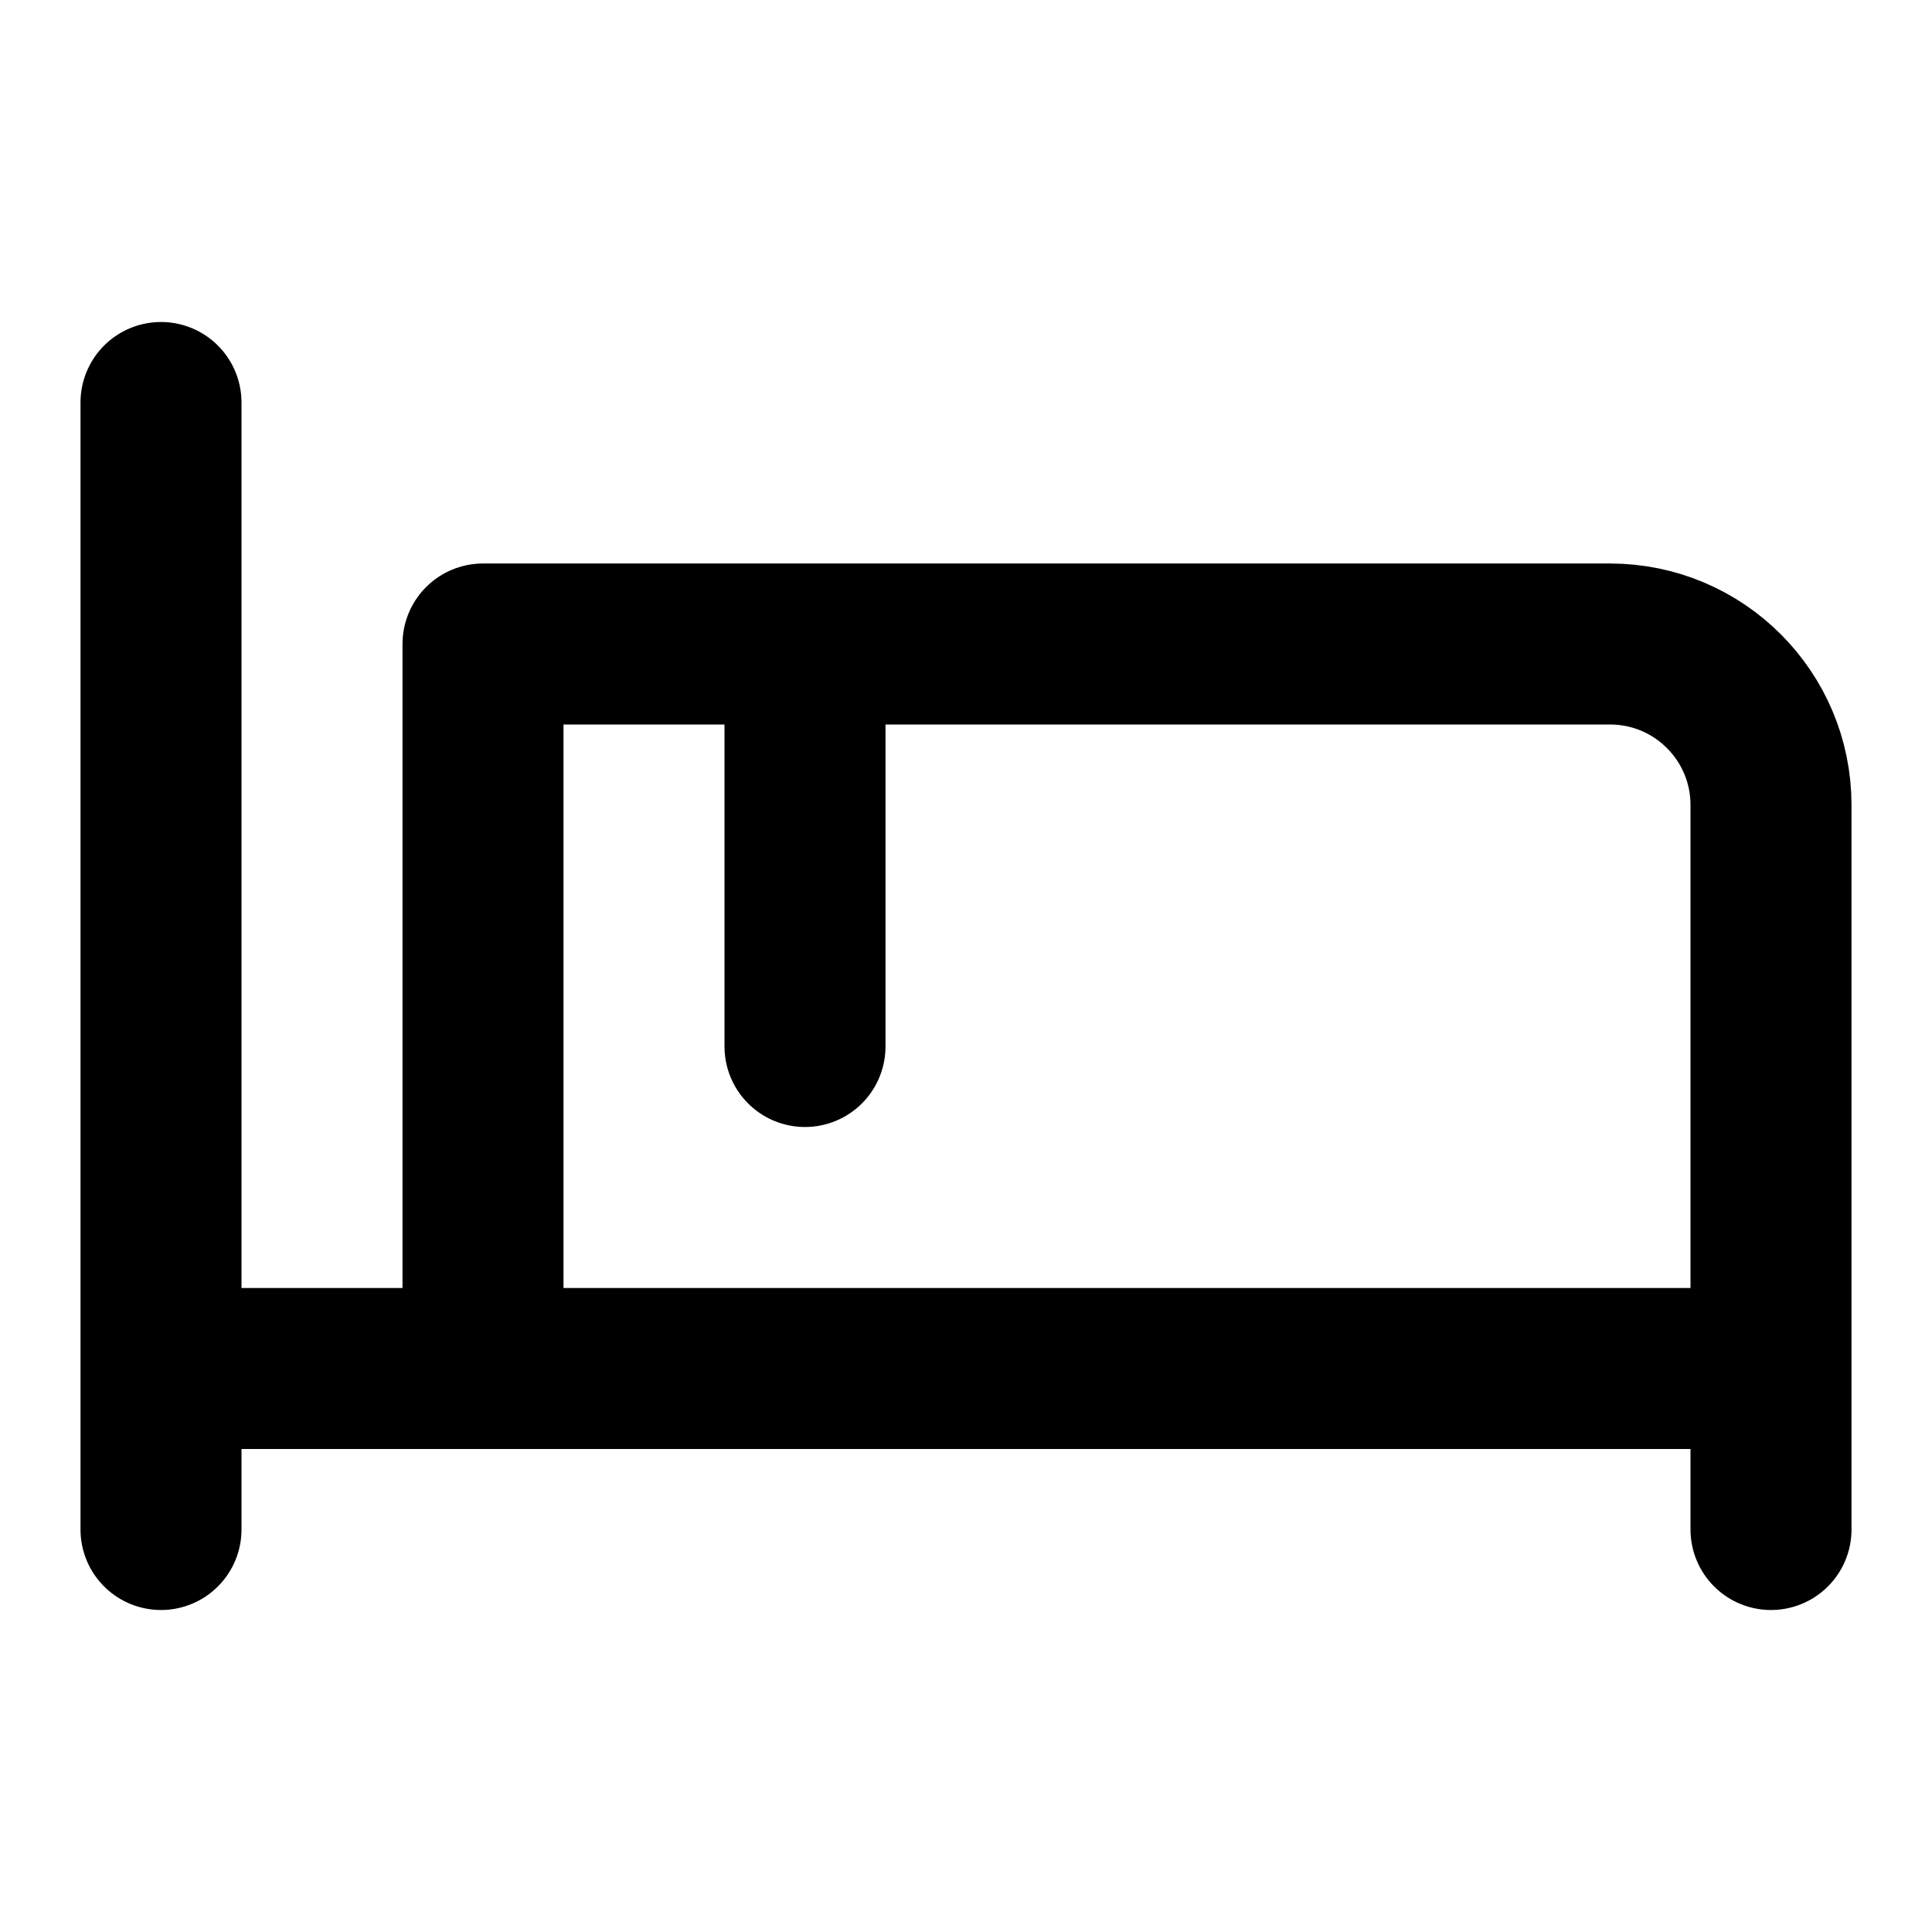
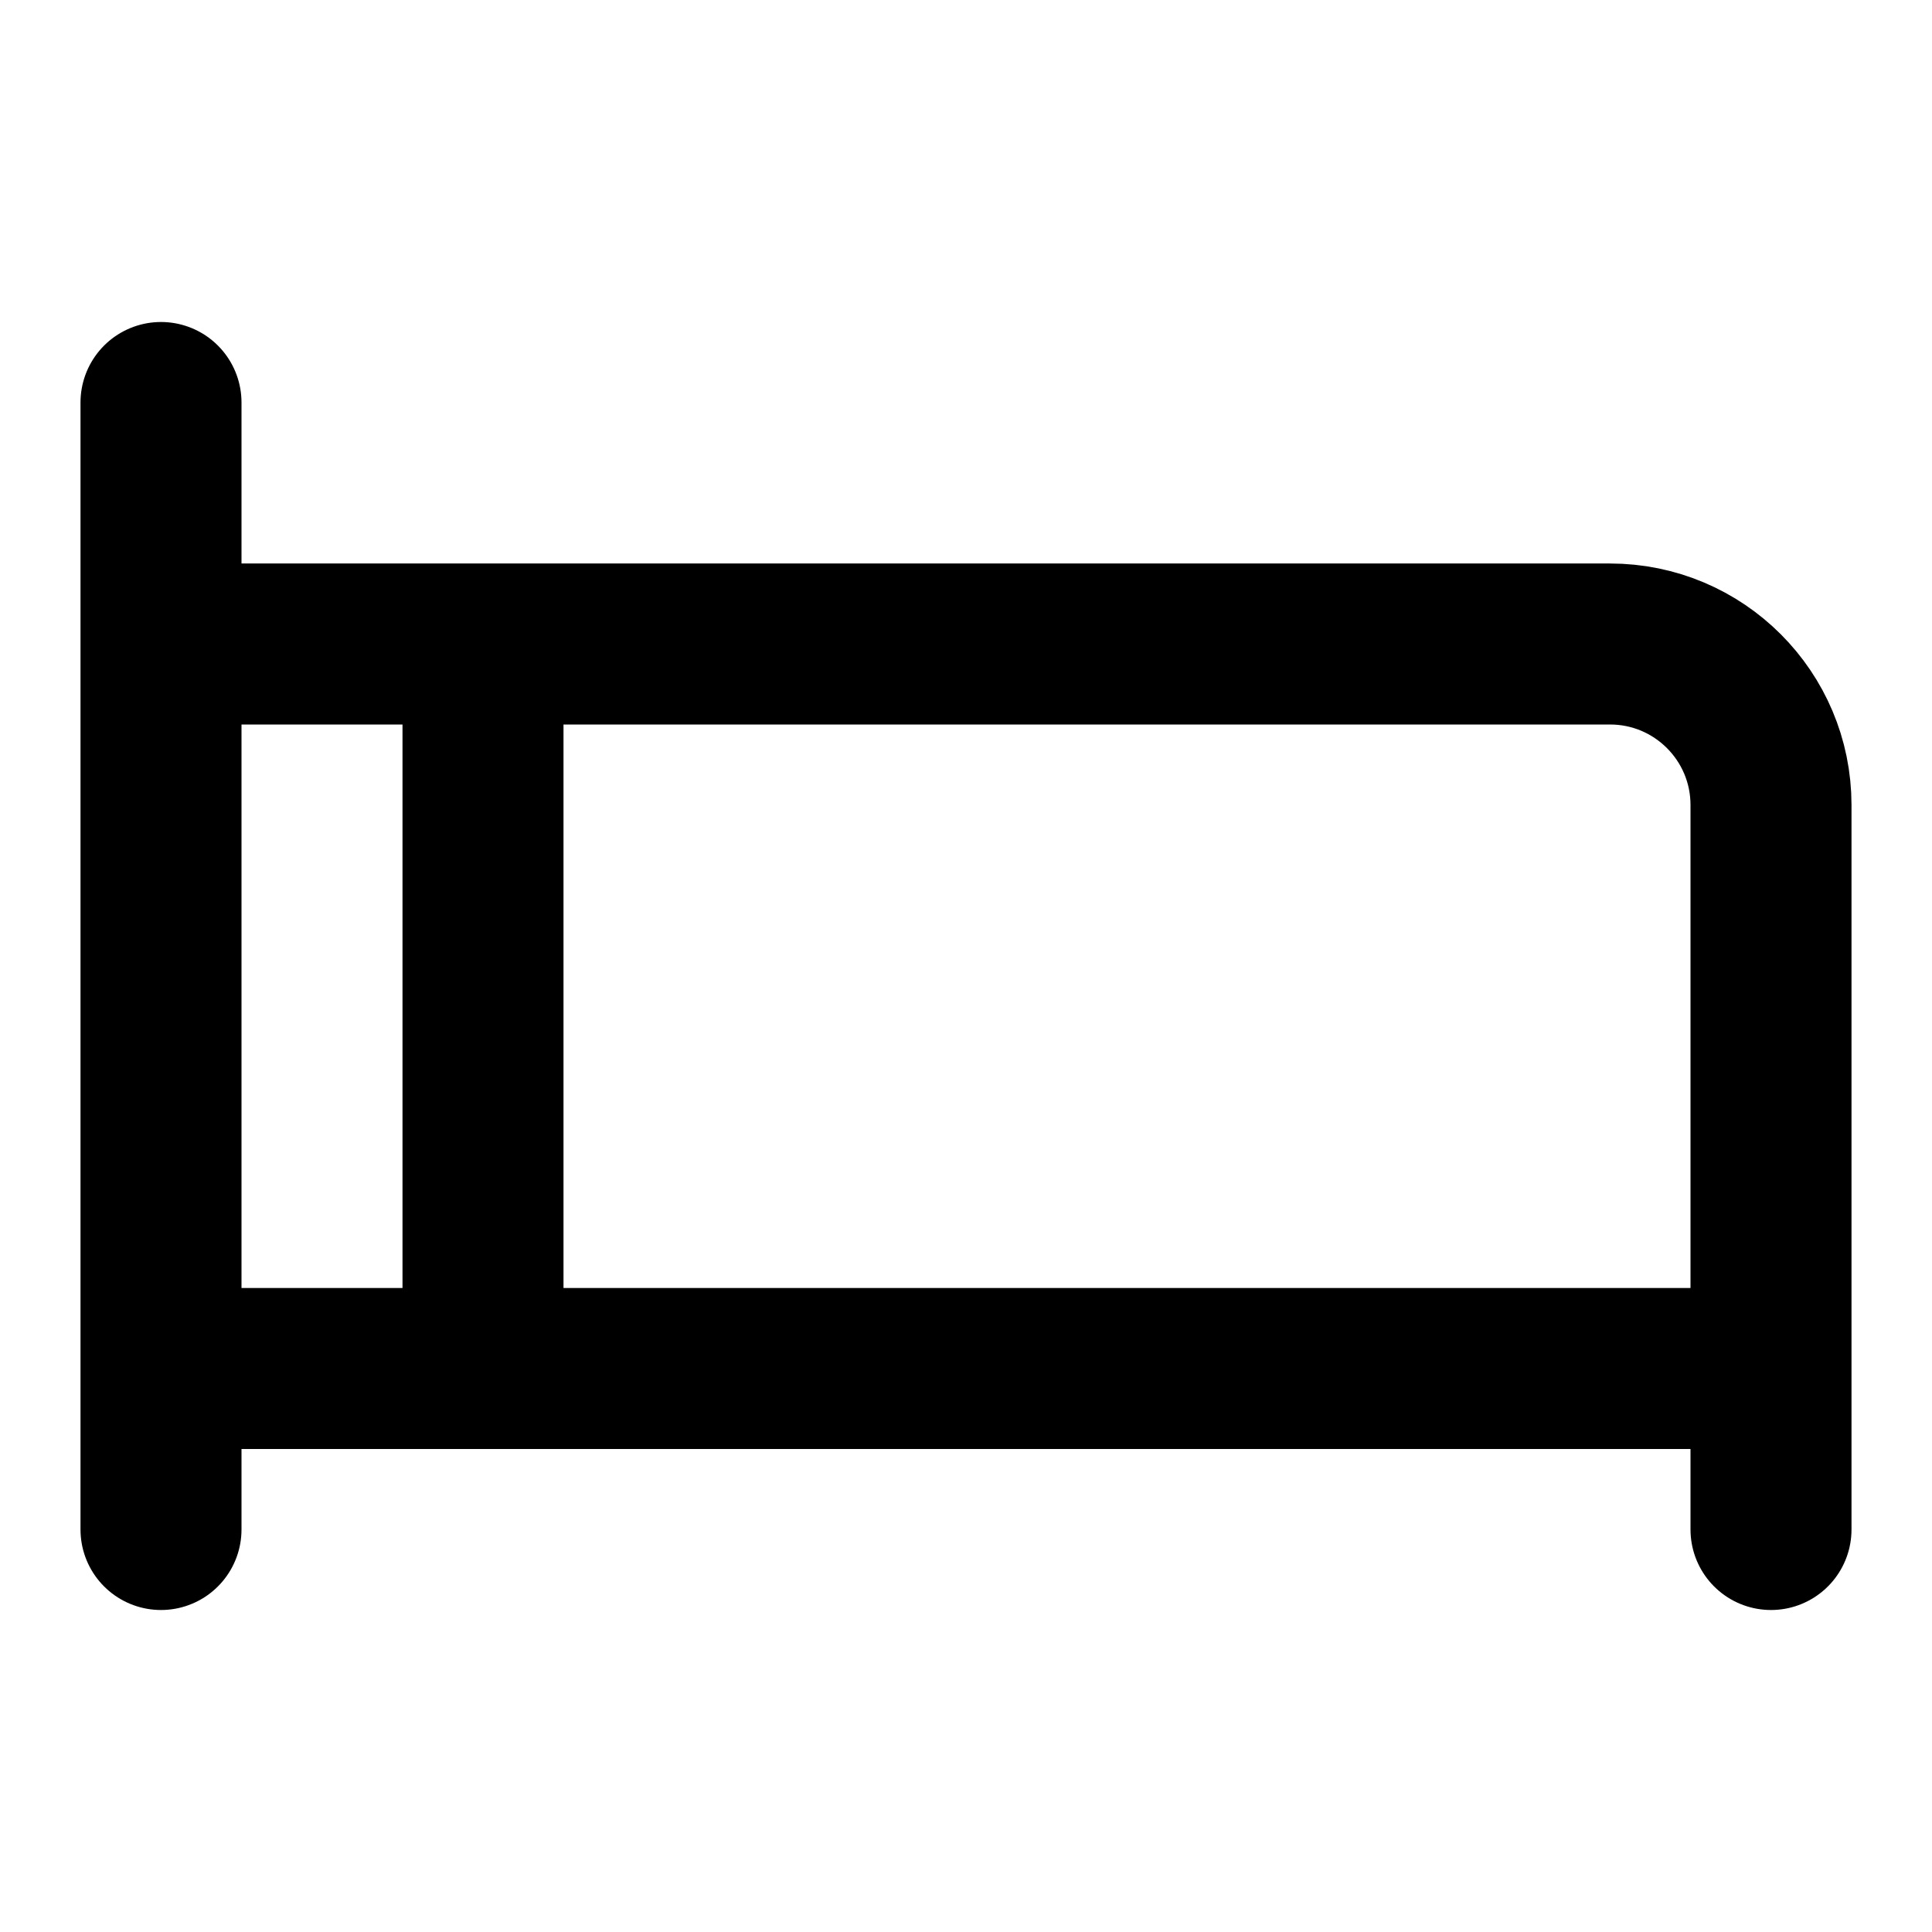
<svg xmlns="http://www.w3.org/2000/svg" width="24" height="24" viewBox="0 0 24 24" fill="none" stroke="currentColor" stroke-width="2" stroke-linecap="round" stroke-linejoin="round">
-   <path d="M2 17h4m0 0V8h4m-4 9h16m0 2v-2m0 0v-7a2 2 0 0 0-2-2H10m0 0v5m-8 6V5" />
+   <path d="M22 19v-2m0 0v-7a2 2 0 0 0-2-2H6m16 9H2V8h4m0 0v9m-4 2V5" />
</svg>
